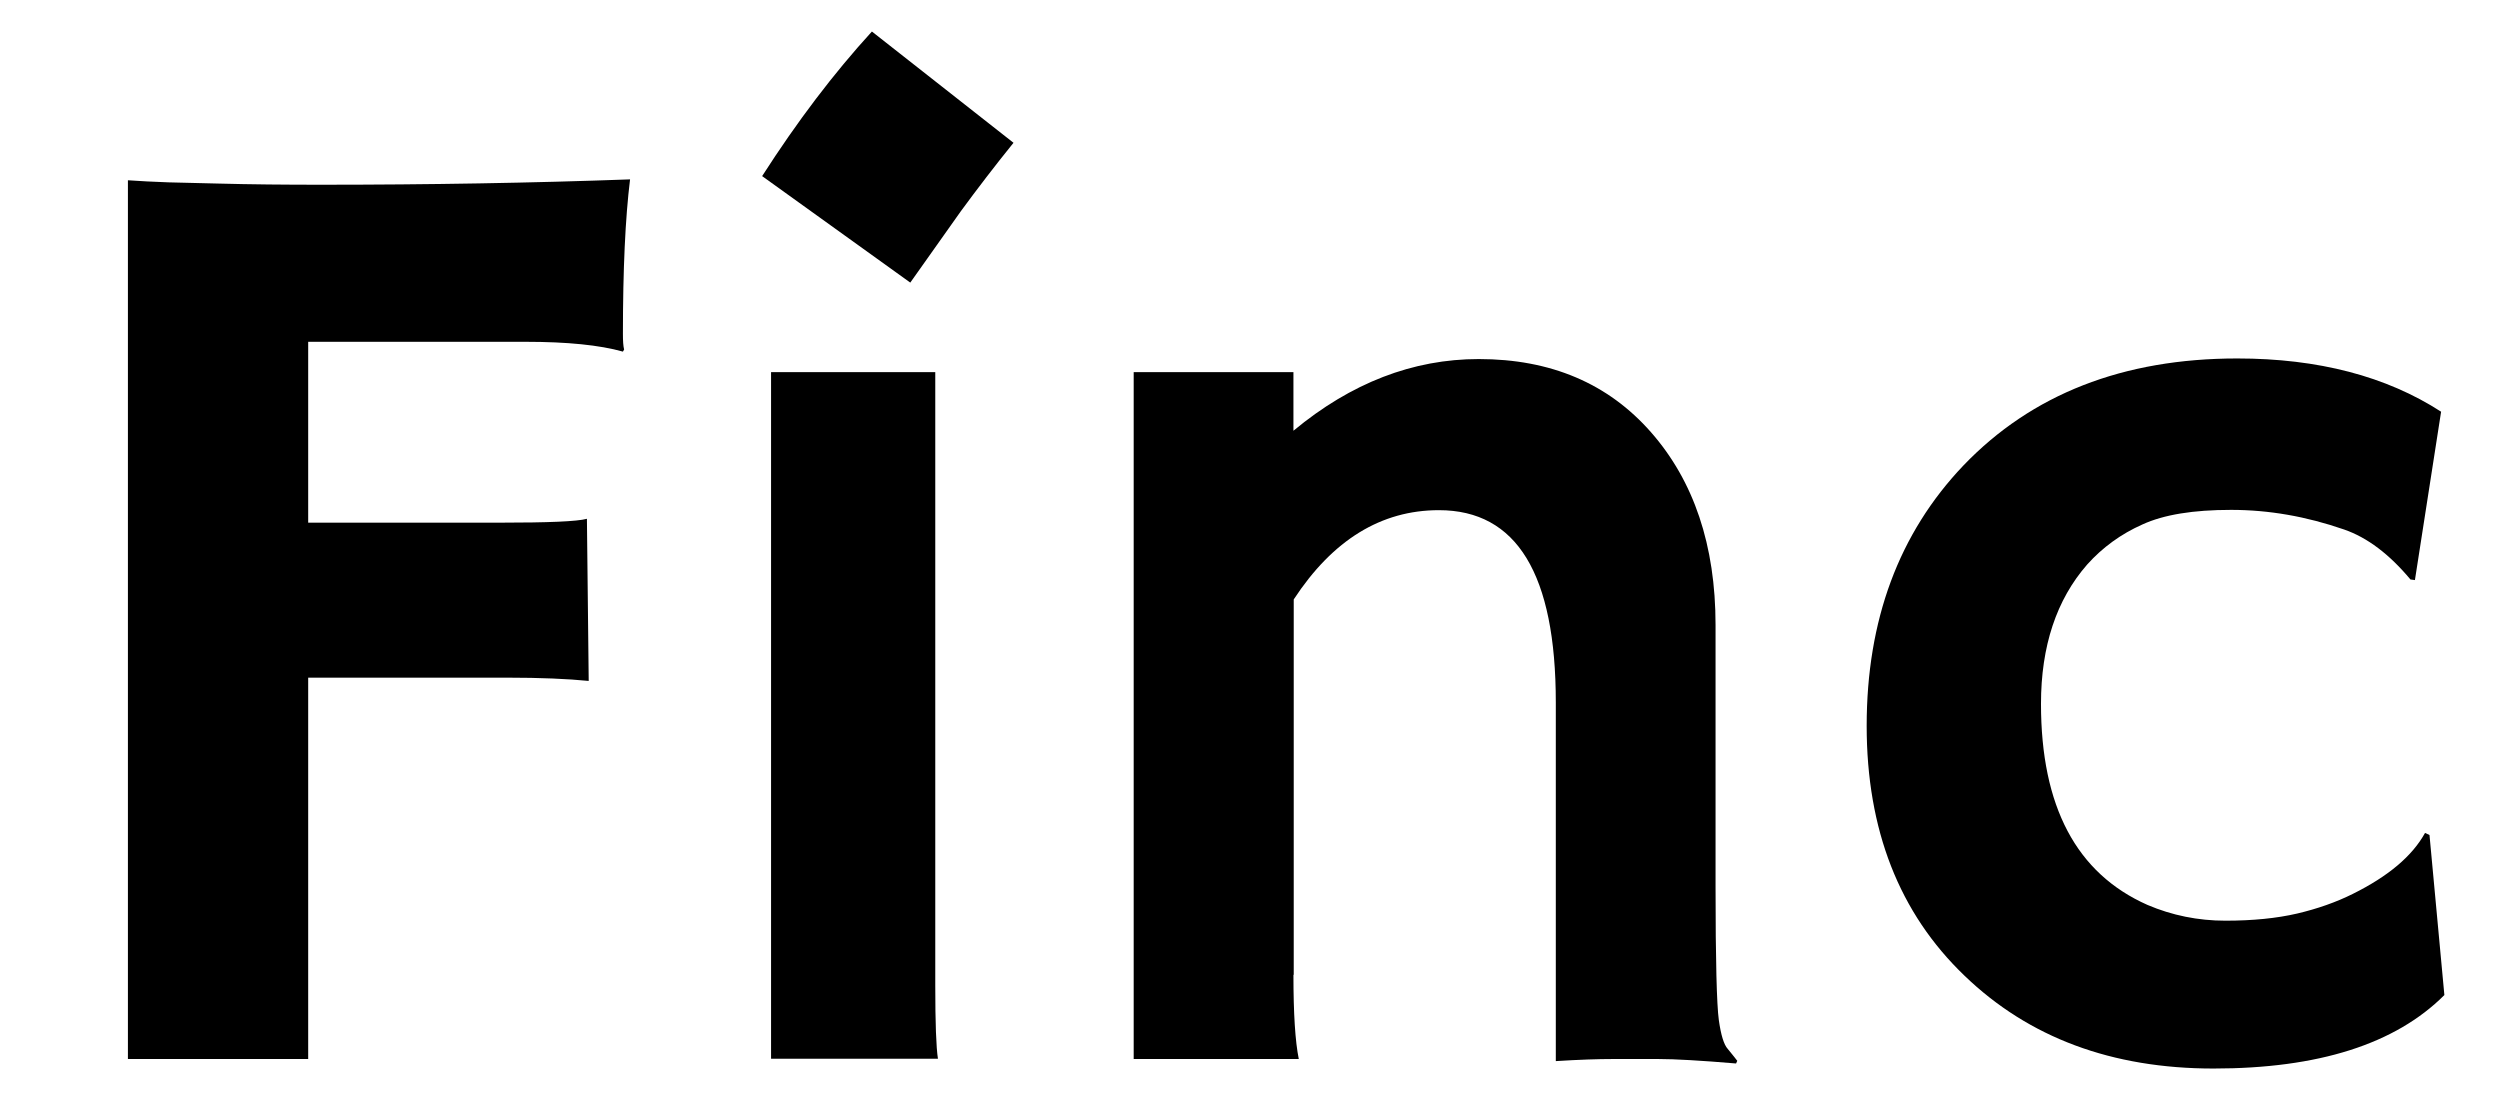
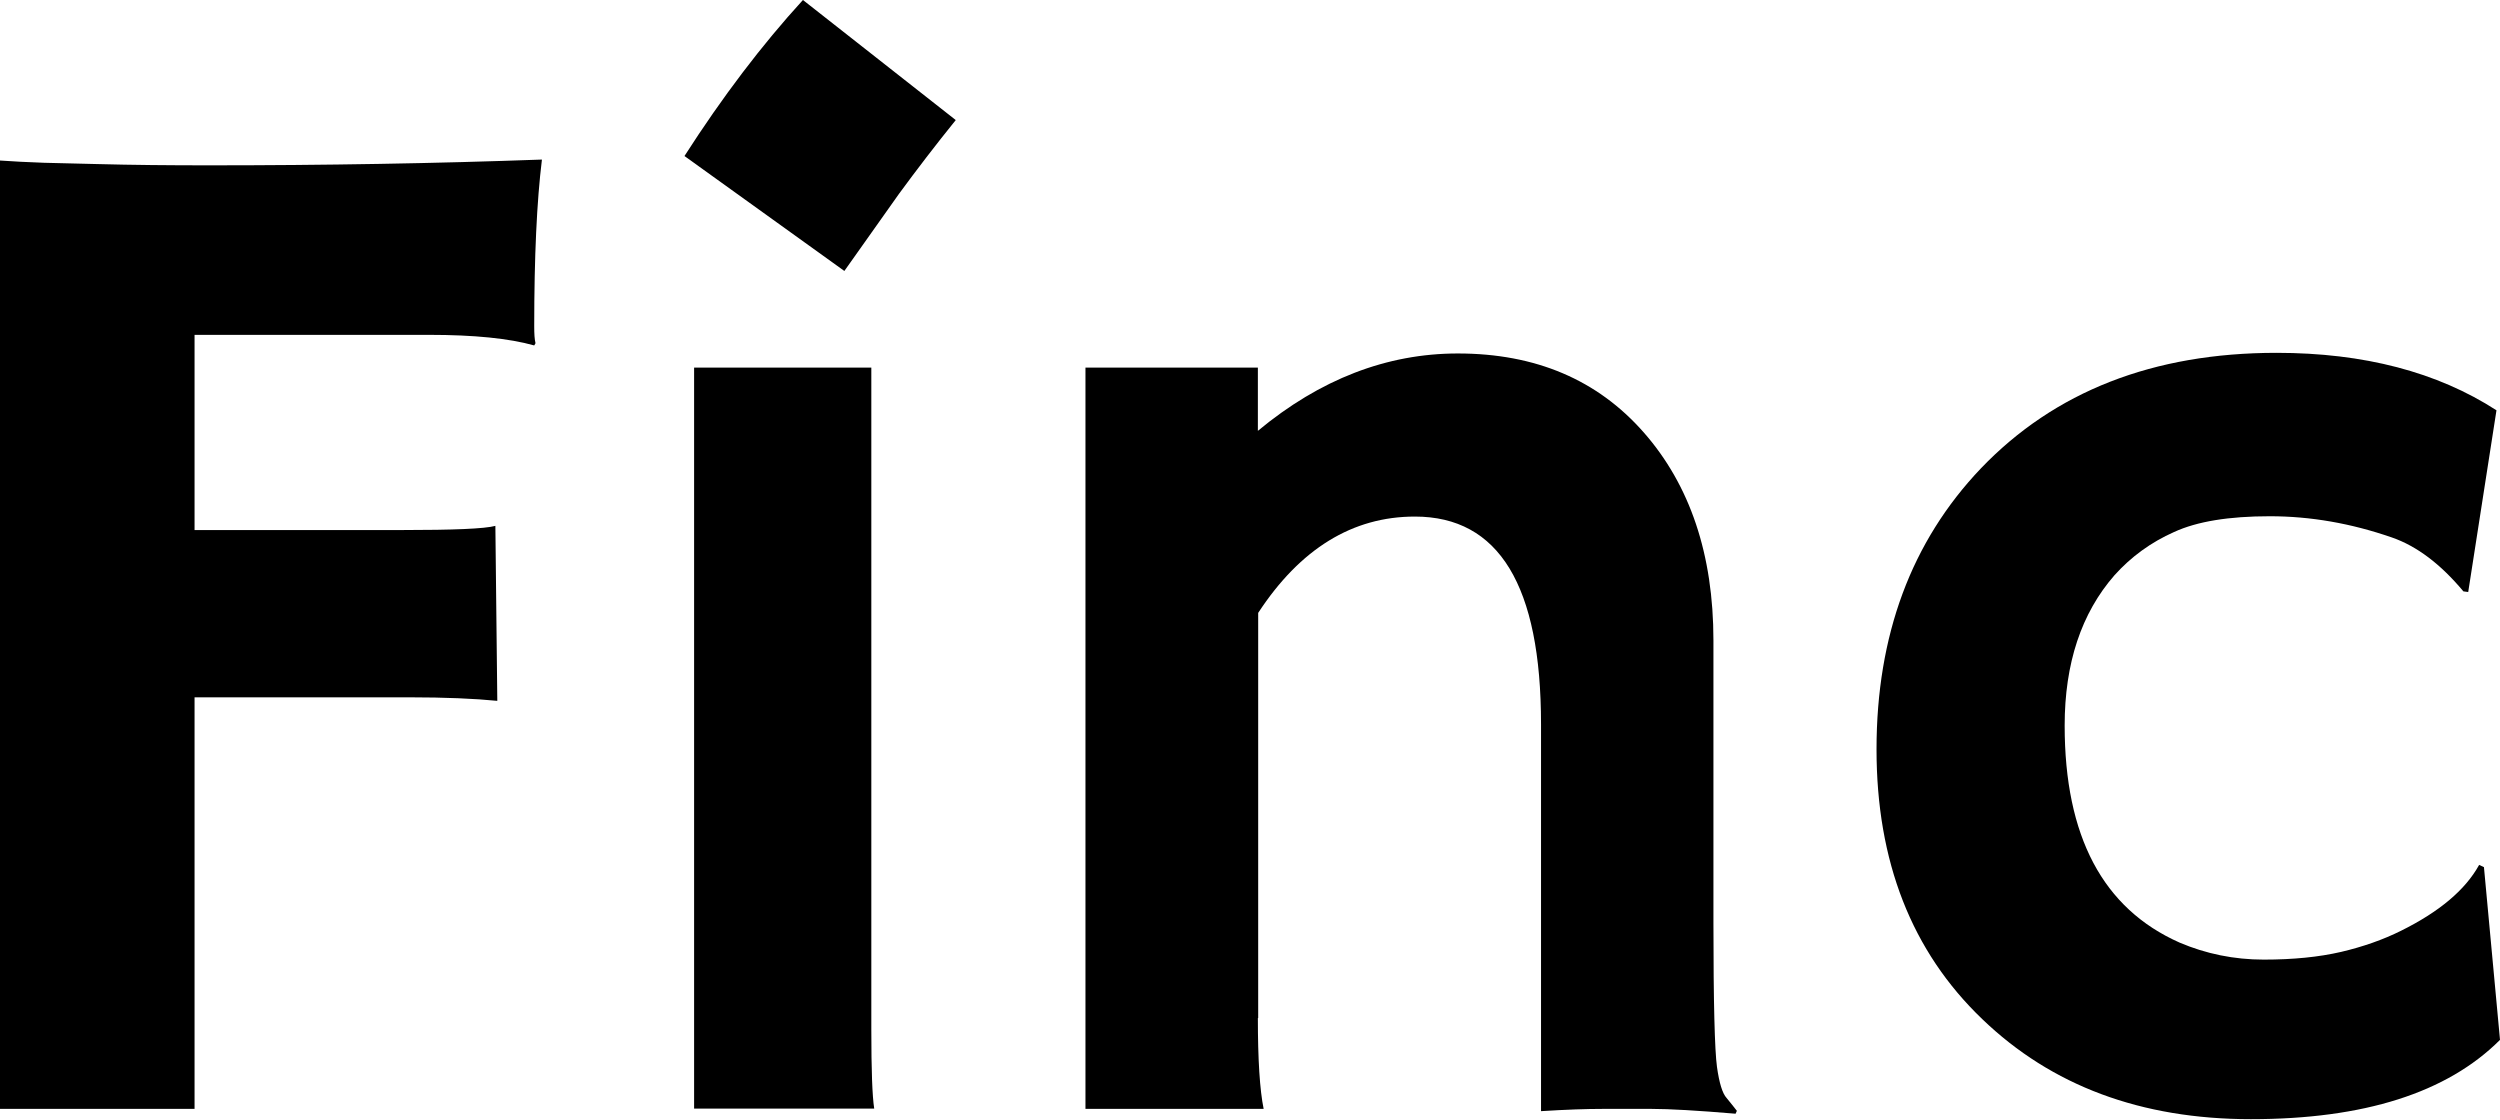
- <svg xmlns="http://www.w3.org/2000/svg" version="1.1" id="Layer_1" x="0px" y="0px" viewBox="0 0 840.4 370.3" style="enable-background:new 0 0 840.4 370.3;" xml:space="preserve">
+ <svg xmlns="http://www.w3.org/2000/svg" version="1.1" id="Layer_1" x="0px" y="0px" viewBox="0 0 778.7 348.6" style="enable-background:new 0 0 778.7 348.6;" xml:space="preserve">
  <g>
-     <path d="M197.9,228.9c-7.1-0.7-16.2-1.1-27.4-1.1h-66.9V356H43V60.6c4,0.3,8.5,0.5,13.7,0.7l16.4,0.4c11.2,0.3,22.8,0.4,34.9,0.4   c36.2,0,70.9-0.6,103.8-1.8c-1.6,13-2.4,30.3-2.4,51.9c0,2.4,0.1,4.1,0.4,5.3l-0.4,0.7c-7.8-2.2-18.7-3.3-32.7-3.3h-73.1v60.8h64.5   c16.2,0,25.9-0.4,29.2-1.3L197.9,228.9z" />
-     <path d="M256.2,59.2c11.8-18.4,24.1-34.6,36.9-48.6L340.7,48c-6.3,7.8-12.2,15.5-17.7,23L306,95L256.2,59.2z M314.4,331.2   c0,12.7,0.3,20.9,0.9,24.7h-56.1V125.1h55.2V331.2z" />
-     <path d="M434.8,327.7c0,13,0.6,22.4,1.8,28.3h-55.5V125.1h53.7v19.7c19.4-16.1,40.2-24.1,62.3-24.1c24.2,0,43.5,8.2,57.9,24.6   c14.4,16.4,21.7,38,21.7,64.8v87.9c0,24.9,0.4,39.8,1.1,44.9c0.7,5,1.7,8.3,3,9.7c1.2,1.5,2.3,2.8,3.2,4l-0.4,0.9   c-11.9-1-20.6-1.5-26.1-1.5h-15.5c-4.7,0-11,0.2-19,0.7V236.2c0-43.2-13.1-64.7-39.3-64.7c-19.4,0-35.7,10-48.8,30V327.7z" />
-     <path d="M821.7,334.5c-16.5,16.5-42.4,24.7-77.6,24.7c-34.2,0-62.1-10.4-83.7-31.2c-22-21.1-32.9-49.1-32.9-84   c0-35.5,10.8-64.7,32.5-87.5c23-24,53.7-36,92.1-36c27.2,0,50.1,6,68.5,17.9l-8.8,56.6l-1.5-0.2c-7.1-8.5-14.5-14.1-22.3-16.8   c-12.7-4.4-25.3-6.6-38-6.6c-12.7,0-22.6,1.6-29.8,4.9c-7.2,3.2-13.4,7.7-18.6,13.5c-10.3,11.8-15.5,27.4-15.5,46.8   c0,34.5,11.9,57,35.8,67.6c8.2,3.5,17,5.3,26.2,5.3c9.2,0,17.2-0.8,24.1-2.4c6.8-1.6,13.1-3.8,18.7-6.6c11.9-5.9,20-12.7,24.3-20.5   l1.5,0.7L821.7,334.5z" />
+     <path d="M154.9,218.3c-7.1-0.7-16.2-1.1-27.4-1.1H60.6v128.2H0V50c4,0.3,8.5,0.5,13.7,0.7l16.4,0.4c11.2,0.3,22.8,0.4,34.9,0.4   c36.2,0,70.9-0.6,103.8-1.8c-1.6,13-2.4,30.3-2.4,51.9c0,2.4,0.1,4.1,0.4,5.3l-0.4,0.7c-7.8-2.2-18.7-3.3-32.7-3.3H60.6v60.8h64.5   c16.2,0,25.9-0.4,29.2-1.3L154.9,218.3z" />
+     <path d="M213.2,48.6C225,30.2,237.3,14,250.1,0l47.6,37.4c-6.3,7.8-12.2,15.5-17.7,23l-17,24L213.2,48.6z M271.4,320.6   c0,12.7,0.3,20.9,0.9,24.7h-56.1V114.5h55.2V320.6z" />
+     <path d="M391.8,317.1c0,13,0.6,22.4,1.8,28.3h-55.5V114.5h53.7v19.7c19.4-16.1,40.2-24.1,62.3-24.1c24.2,0,43.5,8.2,57.9,24.6   s21.7,38,21.7,64.8v87.9c0,24.9,0.4,39.8,1.1,44.9c0.7,5,1.7,8.3,3,9.7c1.2,1.5,2.3,2.8,3.2,4l-0.4,0.9c-11.9-1-20.6-1.5-26.1-1.5   H499c-4.7,0-11,0.2-19,0.7V225.6c0-43.2-13.1-64.7-39.3-64.7c-19.4,0-35.7,10-48.8,30v126.2H391.8z" />
+     <path d="M778.7,323.9c-16.5,16.5-42.4,24.7-77.6,24.7c-34.2,0-62.1-10.4-83.7-31.2c-22-21.1-32.9-49.1-32.9-84   c0-35.5,10.8-64.7,32.5-87.5c23-24,53.7-36,92.1-36c27.2,0,50.1,6,68.5,17.9l-8.8,56.6l-1.5-0.2c-7.1-8.5-14.5-14.1-22.3-16.8   c-12.7-4.4-25.3-6.6-38-6.6s-22.6,1.6-29.8,4.9c-7.2,3.2-13.4,7.7-18.6,13.5c-10.3,11.8-15.5,27.4-15.5,46.8   c0,34.5,11.9,57,35.8,67.6c8.2,3.5,17,5.3,26.2,5.3s17.2-0.8,24.1-2.4c6.8-1.6,13.1-3.8,18.7-6.6c11.9-5.9,20-12.7,24.3-20.5   l1.5,0.7L778.7,323.9z" />
  </g>
</svg>
